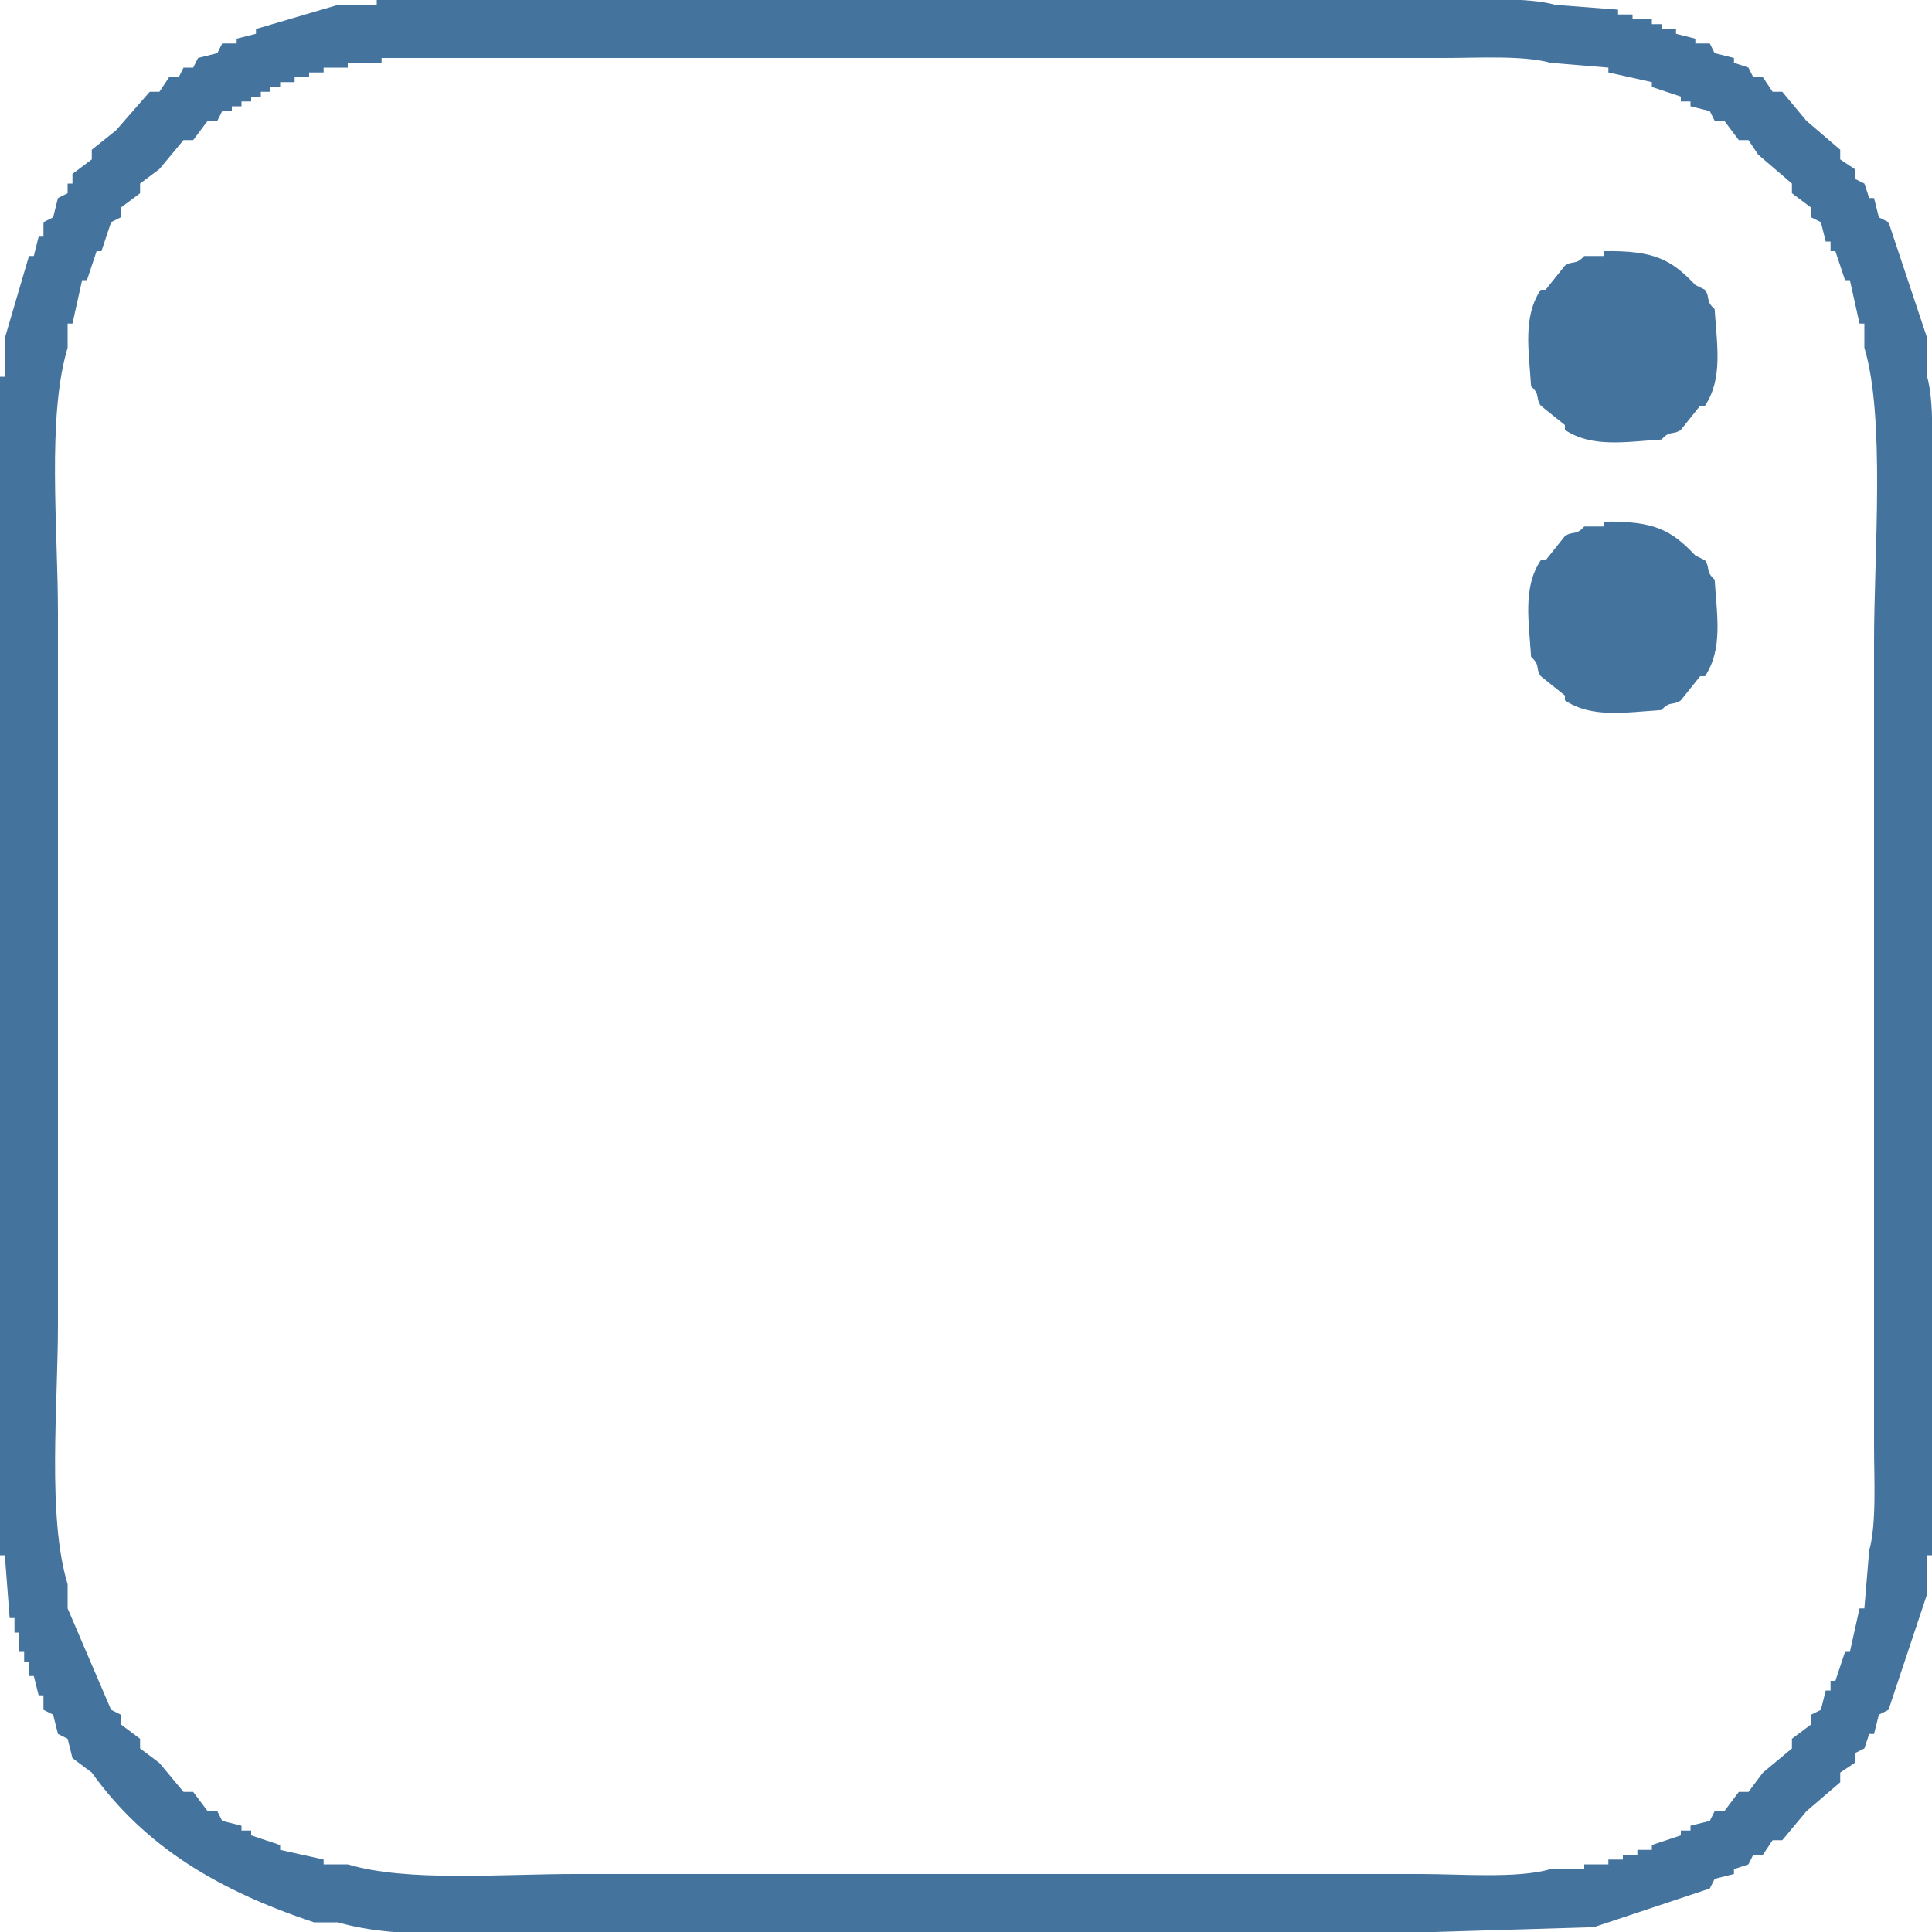
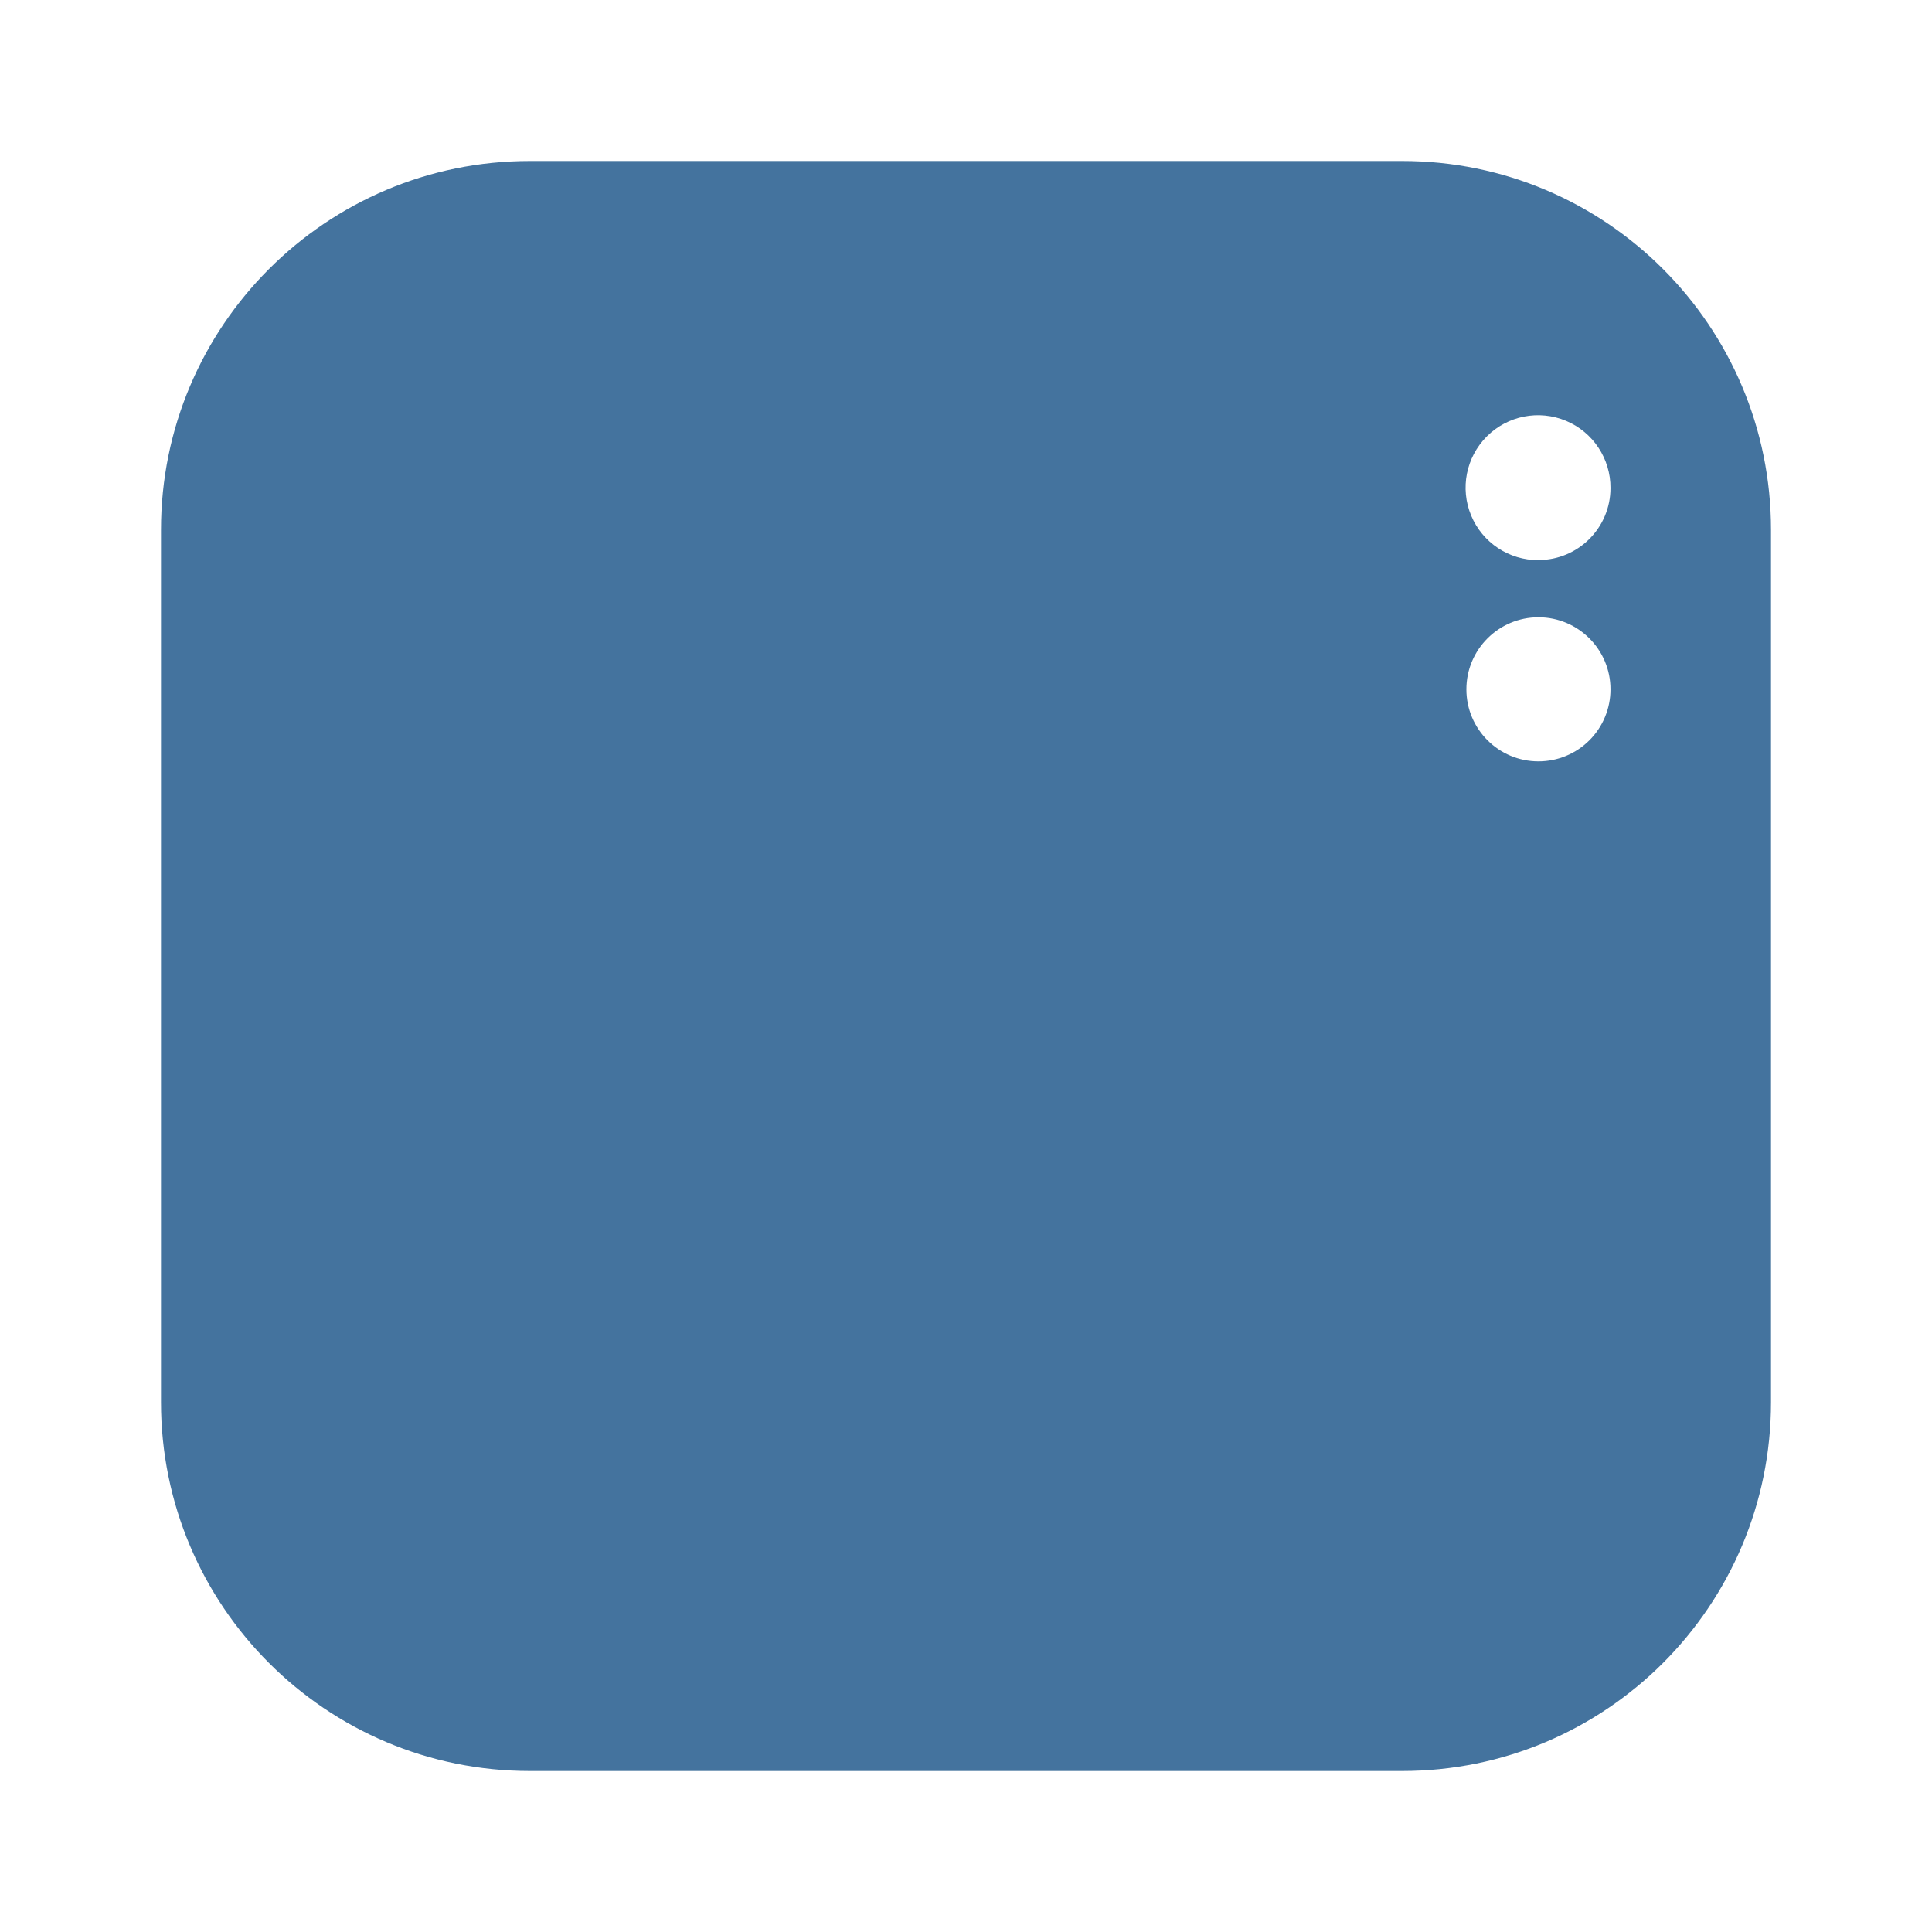
- <svg xmlns="http://www.w3.org/2000/svg" fill="#44739e" width="32" height="32" viewBox="0 0 400 400">
-   <path id="Colore_riempimento_1" data-name="Colore riempimento 1" class="cls-1" d="M78,0H299c7.433,0,17.2-.64,23,1l13,1V3h3V4h4V5h2V6h3V7l4,1V9h3l1,2,4,1v1l3,1,1,2h2l2,3h2l5,6,7,6v2l3,2v2l2,1,1,3h1q0.5,2,1,4l2,1q4,12,8,24v8c1.471,5.242,1,14.152,1,21V322h-1v8q-4,12-8,24l-2,1-1,4h-1l-1,3-2,1v2l-3,2v2l-7,6-5,6h-2l-2,3h-2l-1,2-3,1v1l-4,1-1,2-24,8-33,1H119c-15.976,0-36.168,1.866-49-2H65c-19.808-6.624-34.935-15.587-46-31l-4-3-1-4-2-1-1-4-2-1v-3H8l-1-4H6v-3H5v-2H4v-4H3v-3H2L1,322H0V78H1V70L6,53H7l1-4H9V46l2-1,1-4,2-1V38h1V36l4-3V31l5-4,7-8h2l2-3h2l1-2h2l1-2,4-1,1-2h3V8l4-1V6L70,1h8V0Zm1,12v1H72v1H67v1H64v1H61v1H58v1H56v1H54v1H52v1H50v1H48v1H46l-1,2H43l-3,4H38l-5,6-4,3v2l-4,3v2l-2,1-2,6H20l-2,6H17l-2,9H14v5c-4.308,14.341-2,37.362-2,55V274c0,17.338-2.253,39.946,2,54v5l9,21,2,1v2l4,3v2l4,3,5,6h2l3,4h2l1,2,4,1v1h2v1l6,2v1l9,2v1h5c12.232,3.675,31.629,2,47,2H294c8.6,0,20.085.973,27-1h7v-1h5v-1h3v-1h3v-1h3v-1l6-2v-1h2v-1l4-1,1-2h2l3-4h2l3-4,6-5v-2l4-3v-2l2-1,1-4h1v-2h1l2-6h1q1-4.5,2-9h1q0.5-6,1-12c1.562-5.518,1-14.862,1-22V133c0-18.242,2.365-46.573-2-61V67h-1q-1-4.5-2-9h-1q-1-3-2-6h-1V50h-1q-0.5-2-1-4l-2-1V43l-4-3V38l-7-6-2-3h-2l-3-4h-2l-1-2-4-1V21h-2V20l-6-2V17l-9-2V14l-12-1c-5.517-1.564-14.863-1-22-1H79ZM332,52c10.5-.172,14.022,1.74,19,7l2,1c1.154,1.684.038,2.255,2,4,0.46,7.324,1.761,14.4-2,20h-1l-4,5c-1.682,1.154-2.259.032-4,2-7.324.46-14.4,1.761-20-2V88l-5-4c-1.155-1.682-.032-2.259-2-4-0.46-7.324-1.761-14.4,2-20h1l4-5c1.682-1.154,2.259-.032,4-2h4V52Zm0,56c10.5-.172,14.022,1.74,19,7l2,1c1.154,1.684.038,2.255,2,4,0.46,7.324,1.761,14.4-2,20h-1l-4,5c-1.682,1.155-2.259.032-4,2-7.324.46-14.4,1.761-20-2v-1l-5-4c-1.155-1.682-.032-2.259-2-4-0.46-7.324-1.761-14.4,2-20h1l4-5c1.682-1.155,2.259-.032,4-2h4v-1Z" />
+ <svg xmlns="http://www.w3.org/2000/svg" fill="#44739e" width="24" height="24" viewBox="0 0 24 24">
+   <path id="Colore_riempimento_1" data-name="Colore riempimento 1" class="cls-1" d="M 17.418,2 H 6.582 A 4.581,4.581 0 0 0 2,6.582 V 17.418 A 4.581,4.581 0 0 0 6.582,22 H 17.418 A 4.581,4.581 0 0 0 22,17.418 V 6.582 A 4.581,4.581 0 0 0 17.418,2 Z m 1.693,7.458 a 0.895,0.895 0 1 1 0.895,-0.895 0.894,0.894 0 0 1 -0.895,0.895 z m 0,-2.5 a 0.9,0.9 0 1 1 0.895,-0.895 0.895,0.895 0 0 1 -0.895,0.894 z" />
</svg>
